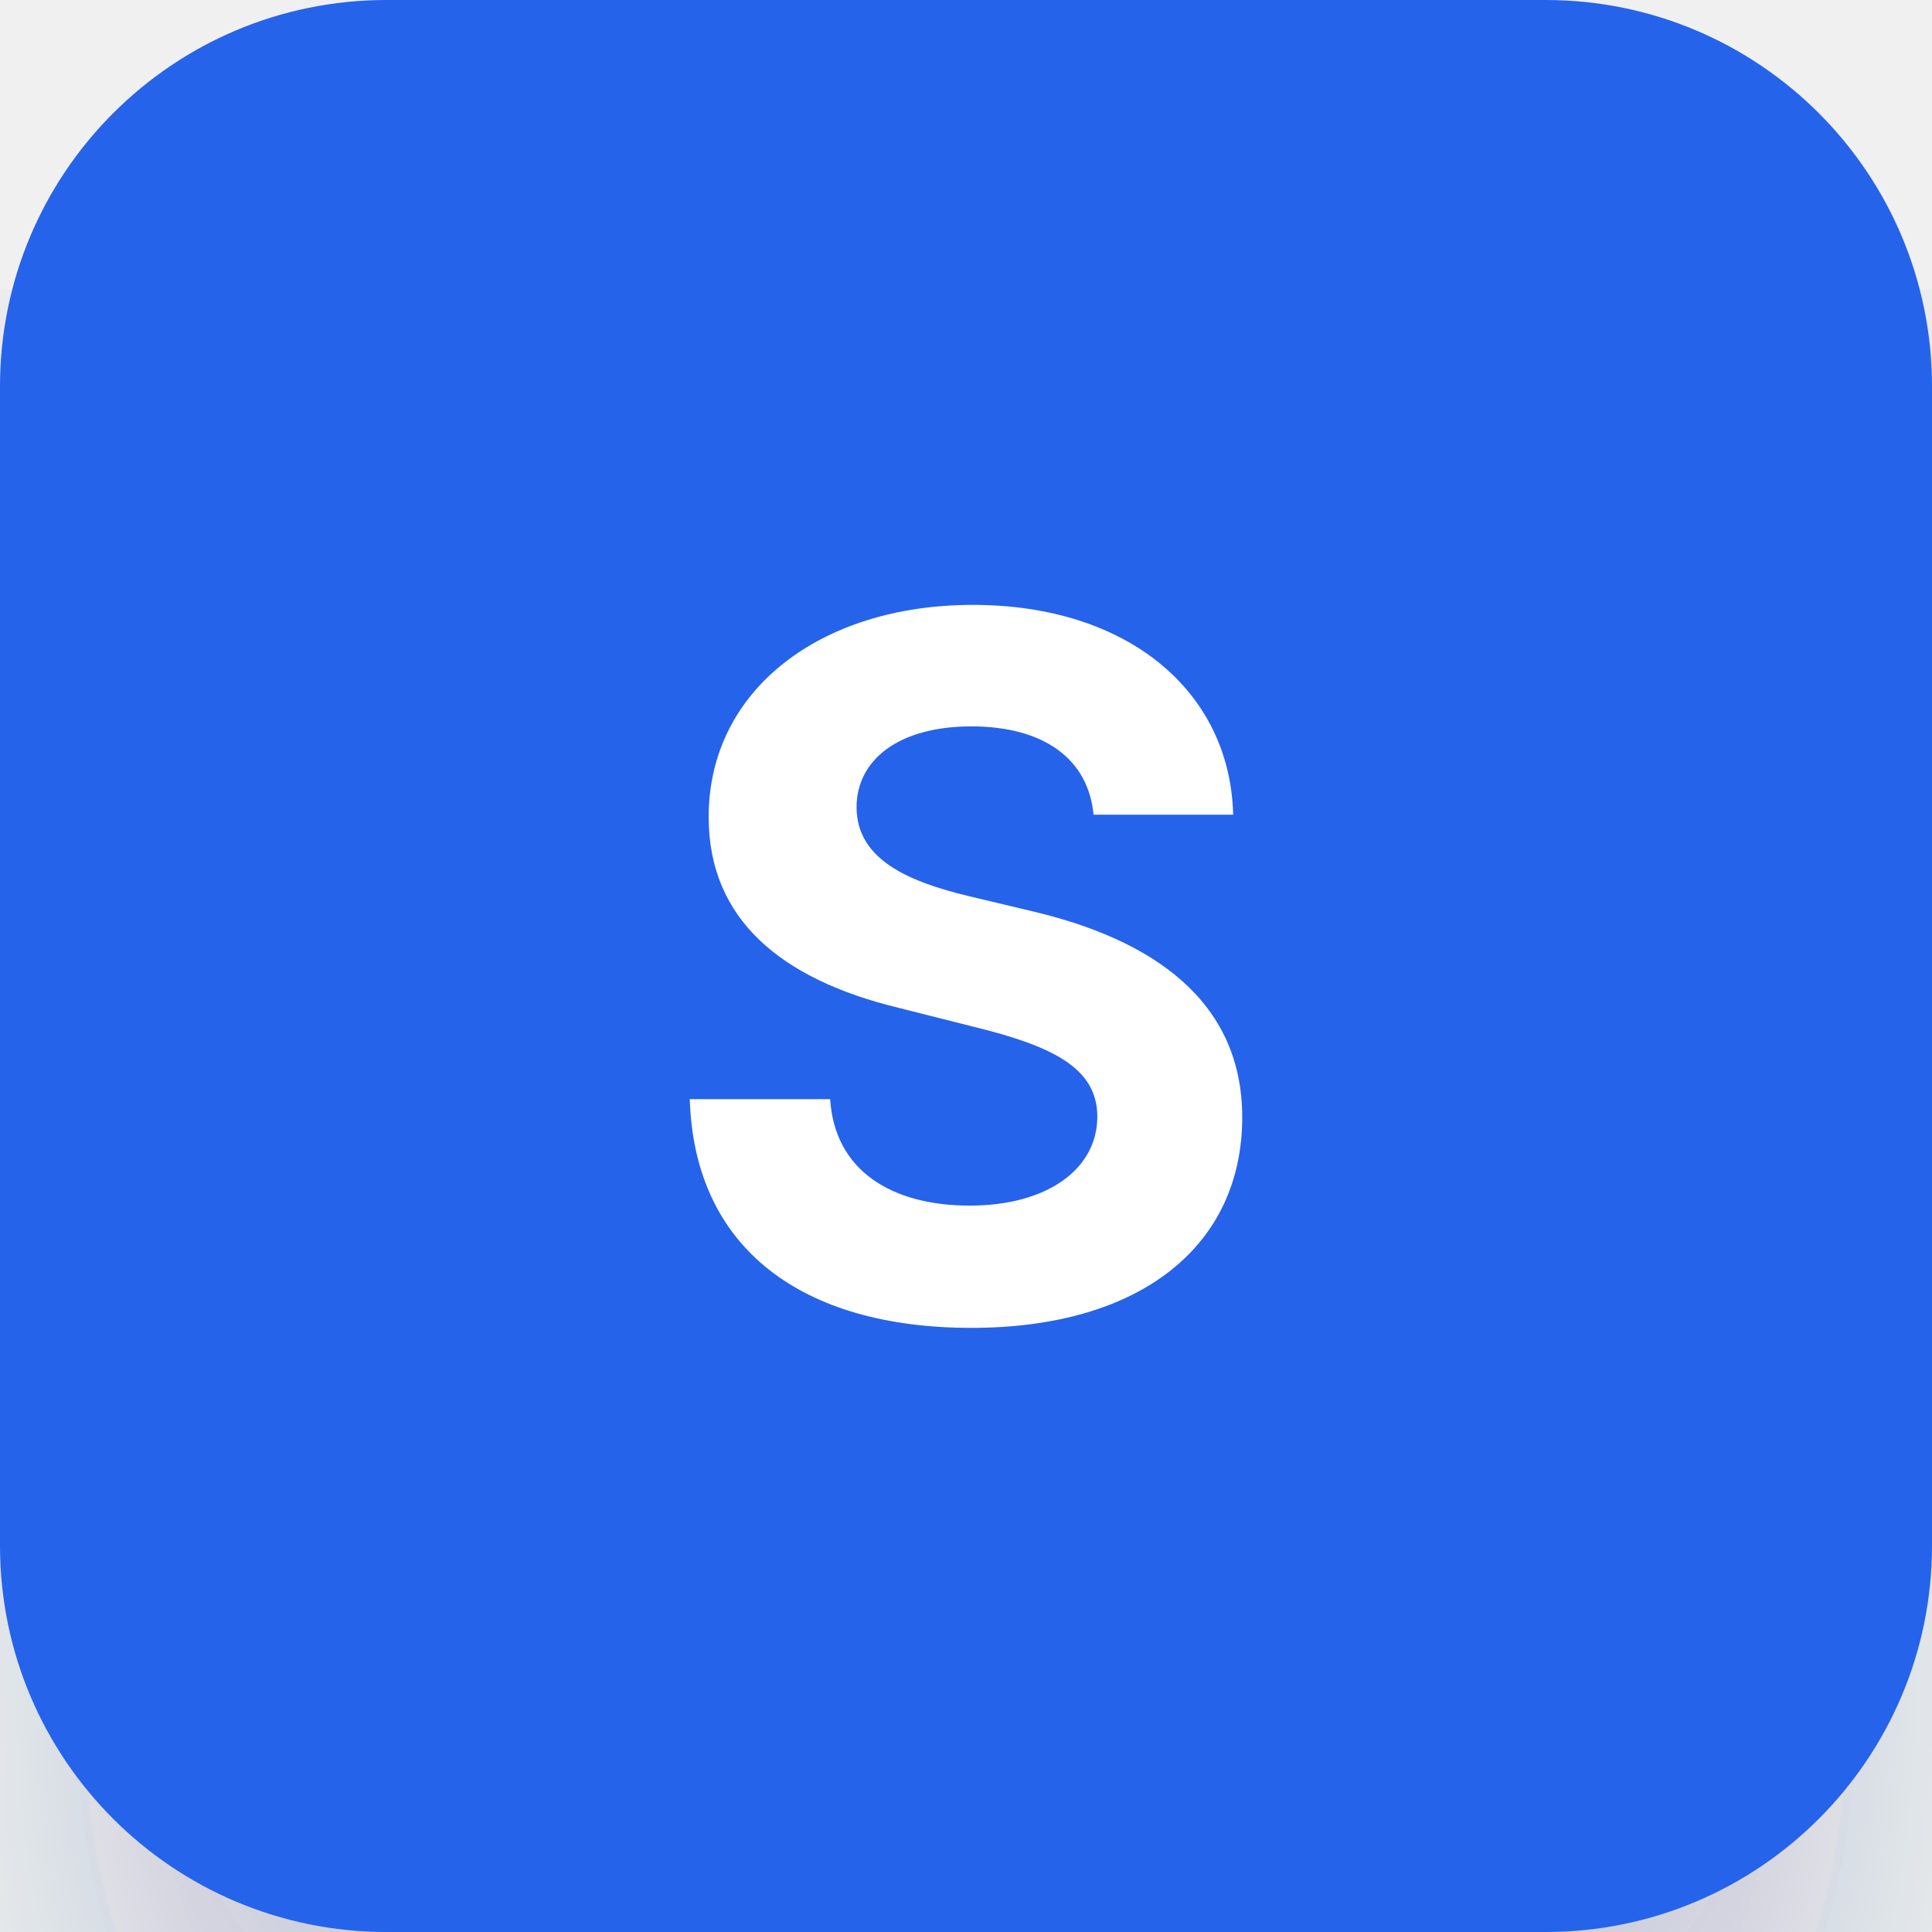
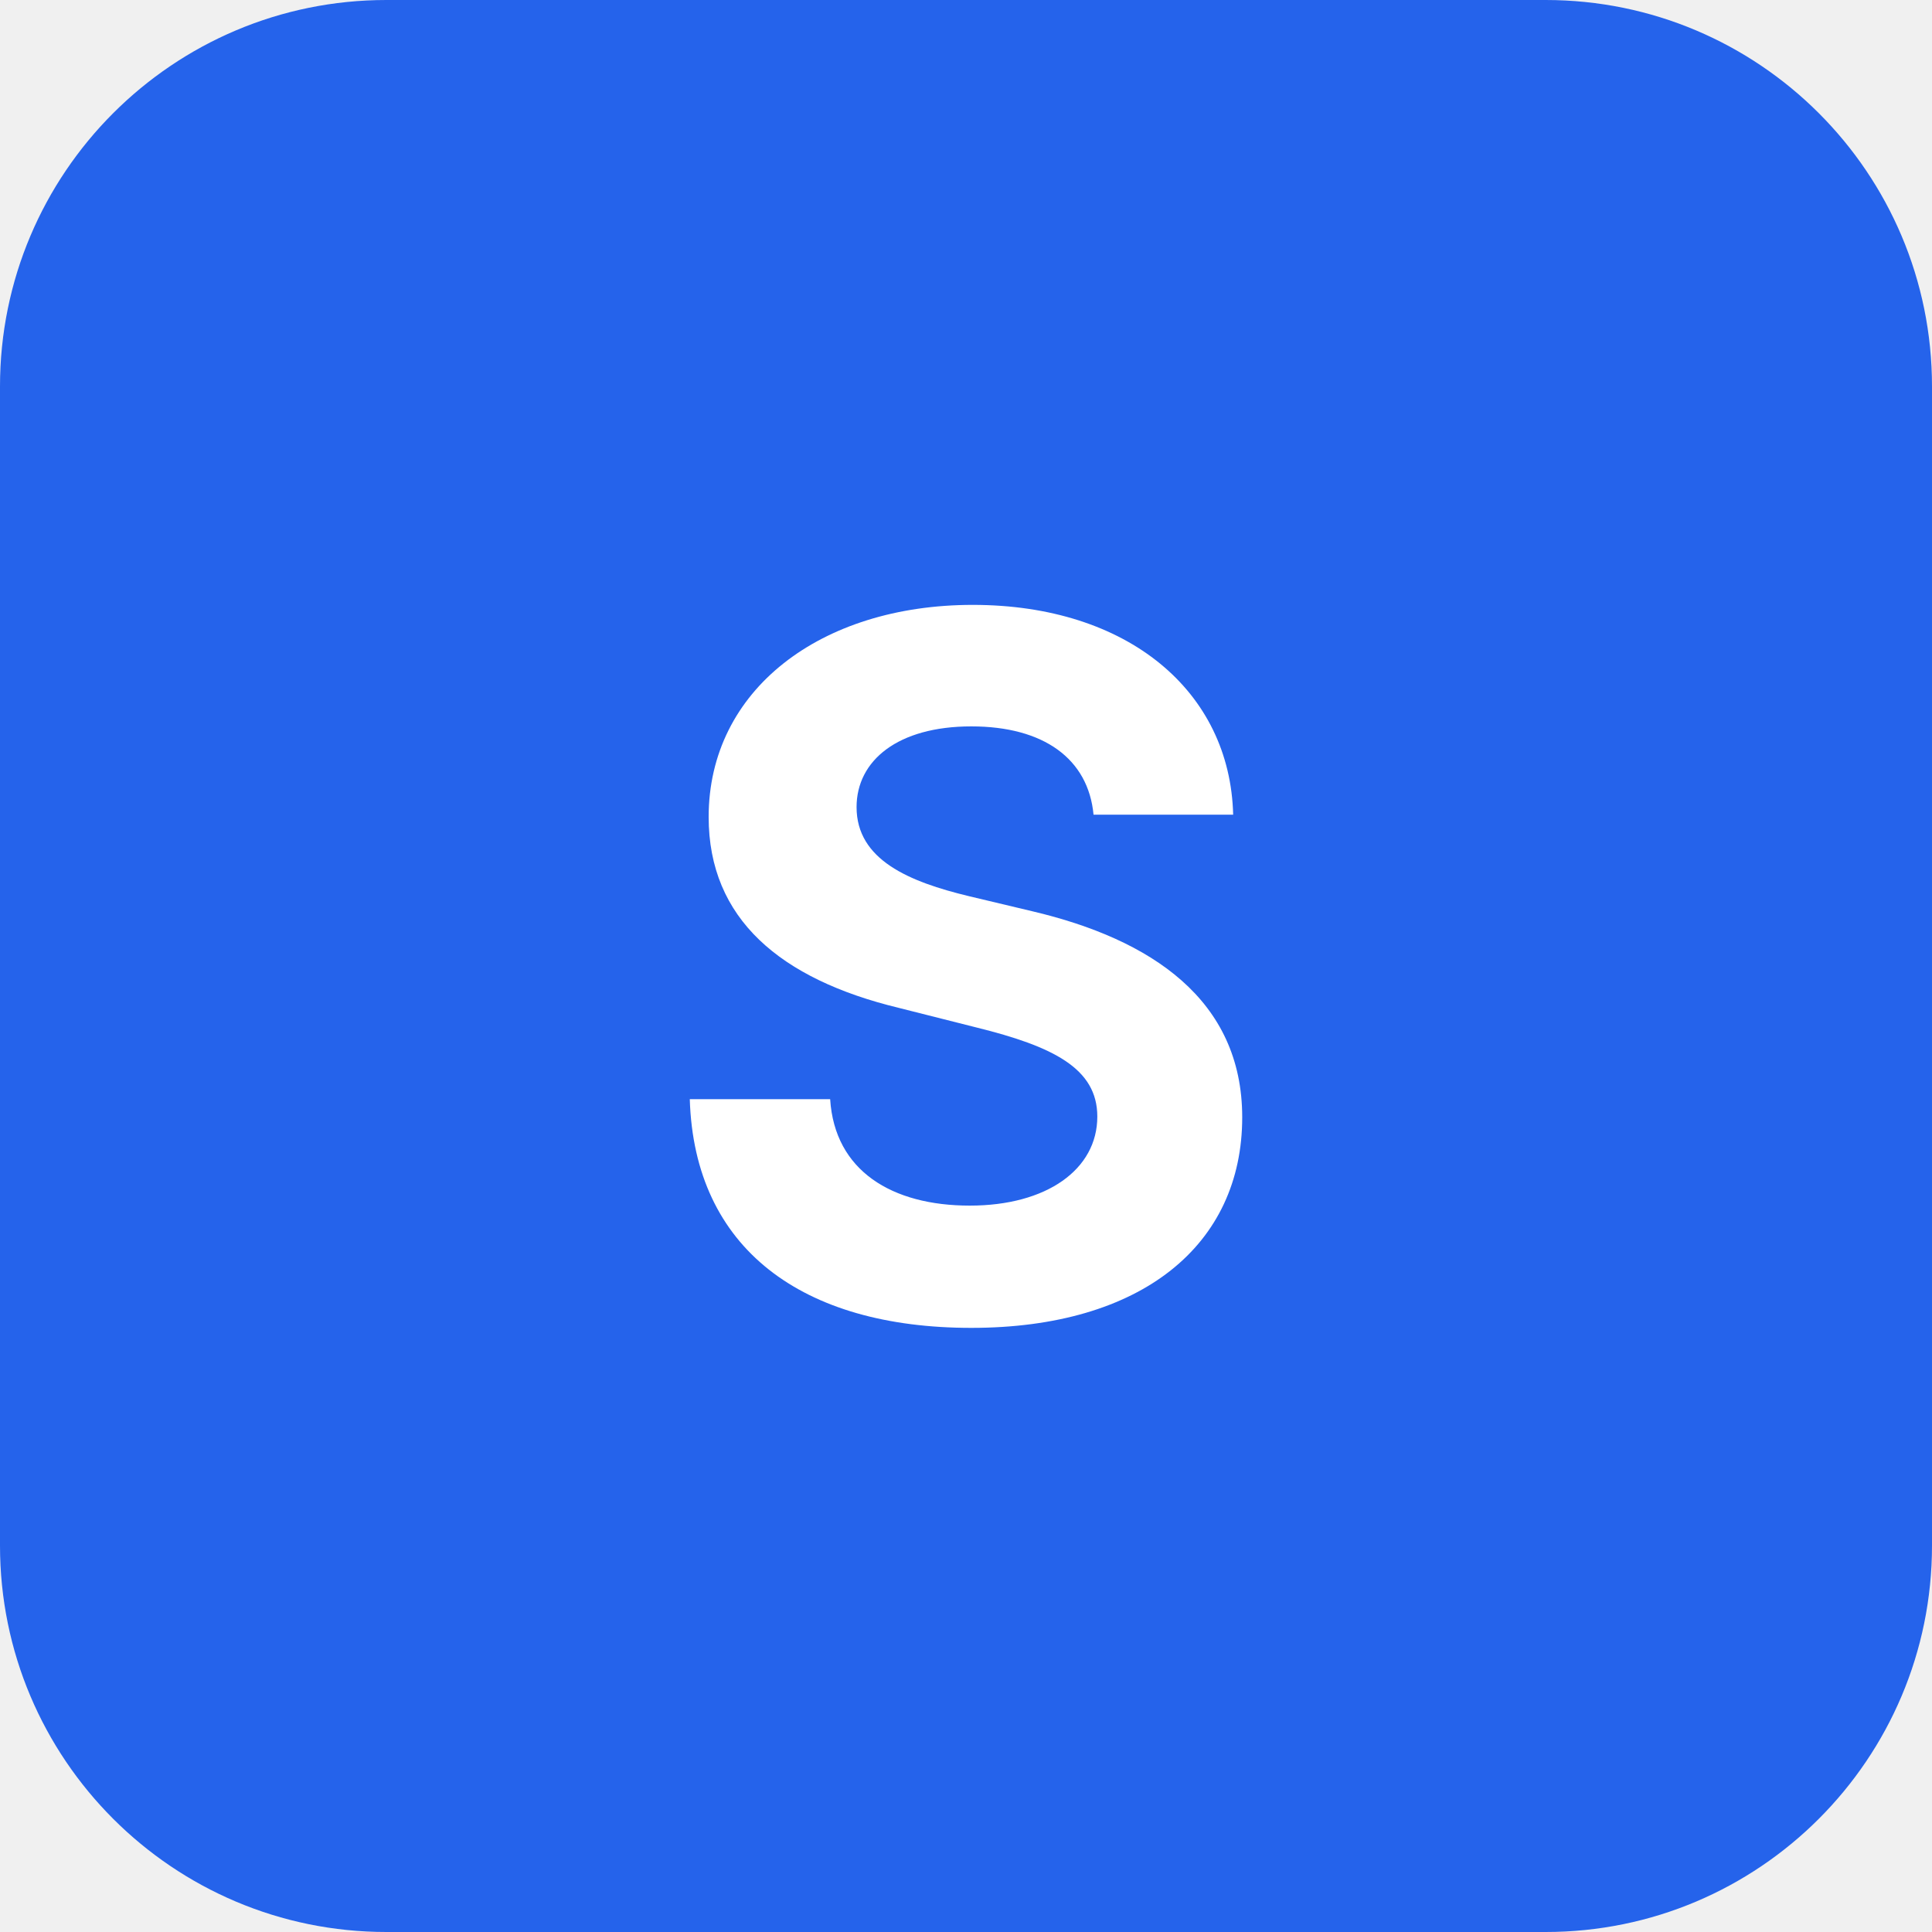
<svg xmlns="http://www.w3.org/2000/svg" width="40" height="40" viewBox="0 0 40 40">
-   <defs>
-     <filter id="shadow" x="-50%" y="-50%" width="200%" height="200%">
-       <feDropShadow dx="0" dy="6" stdDeviation="6" flood-color="#1e3a8a" flood-opacity="0.2" />
-     </filter>
-   </defs>
-   <rect x="0" y="0" width="40" height="40" rx="8" ry="8" fill="#2563EB" filter="url(#shadow)" />
+   <rect x="0" y="0" width="40" height="40" rx="8" ry="8" fill="#2563EB" />
  <text x="20" y="20" text-anchor="middle" dominant-baseline="central" fill="#ffffff" font-size="20" font-weight="700" font-family="system-ui, -apple-system, BlinkMacSystemFont, 'Segoe UI', sans-serif">
        S
    </text>
</svg>
